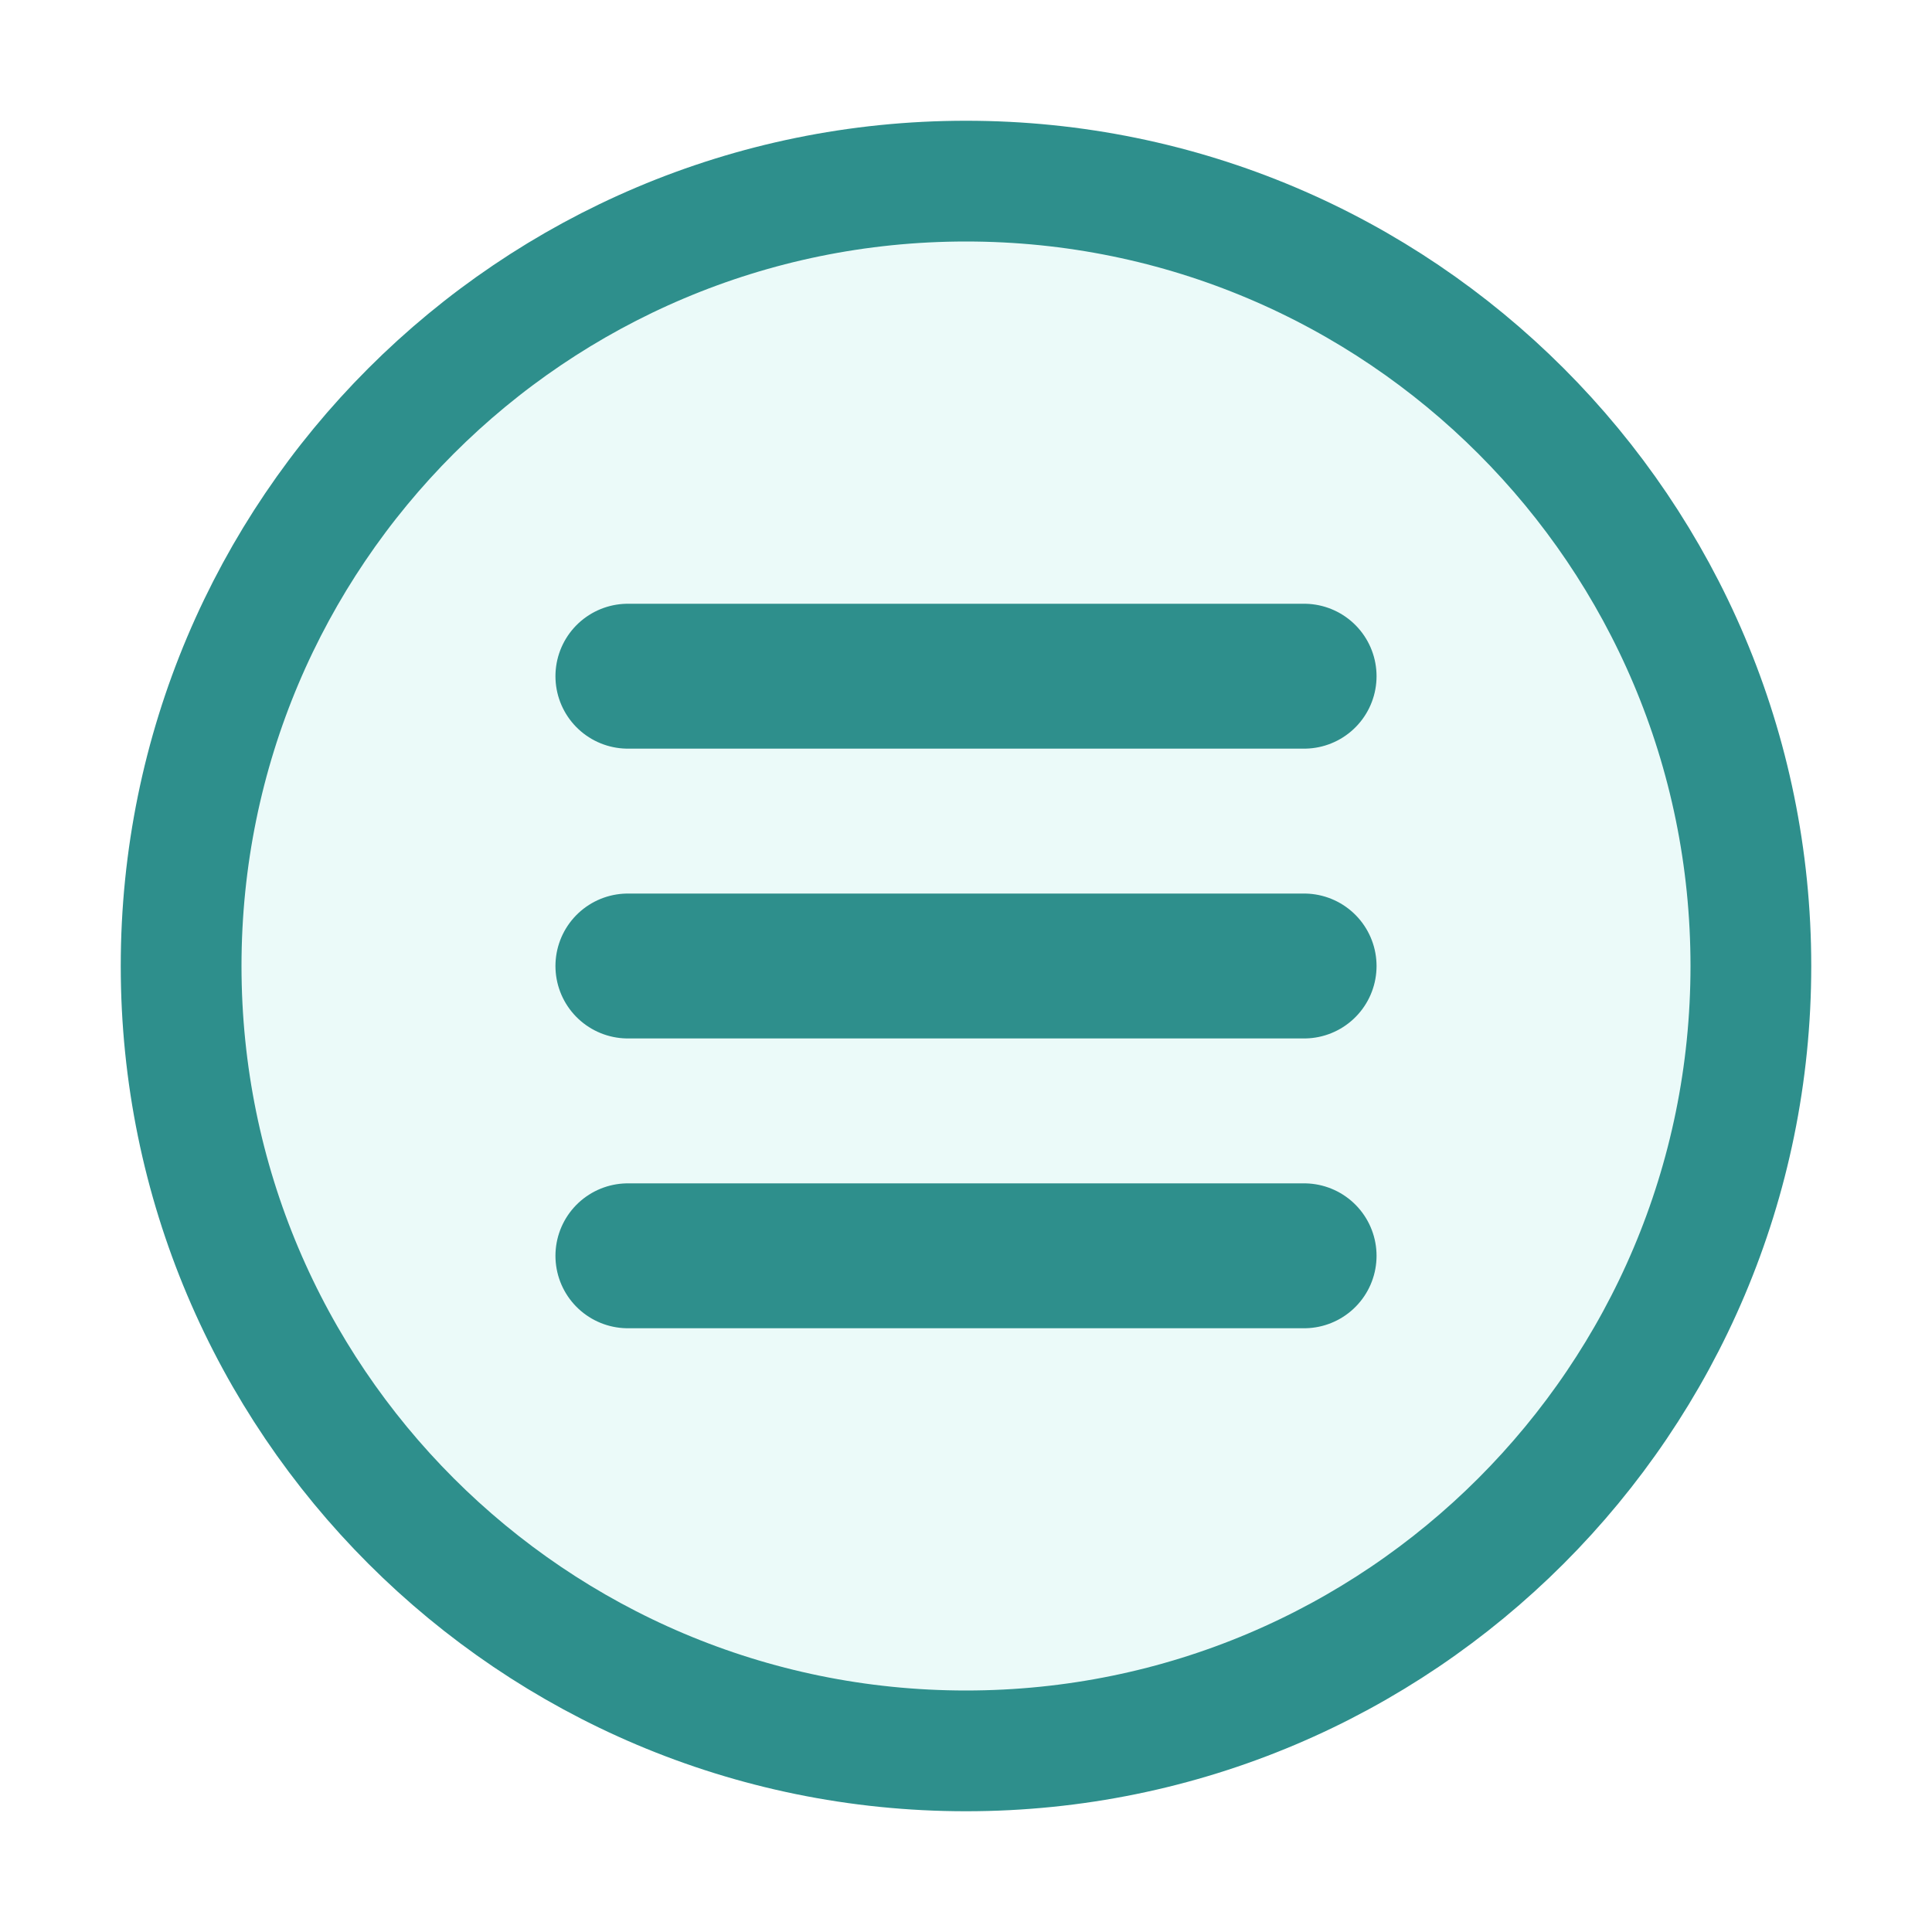
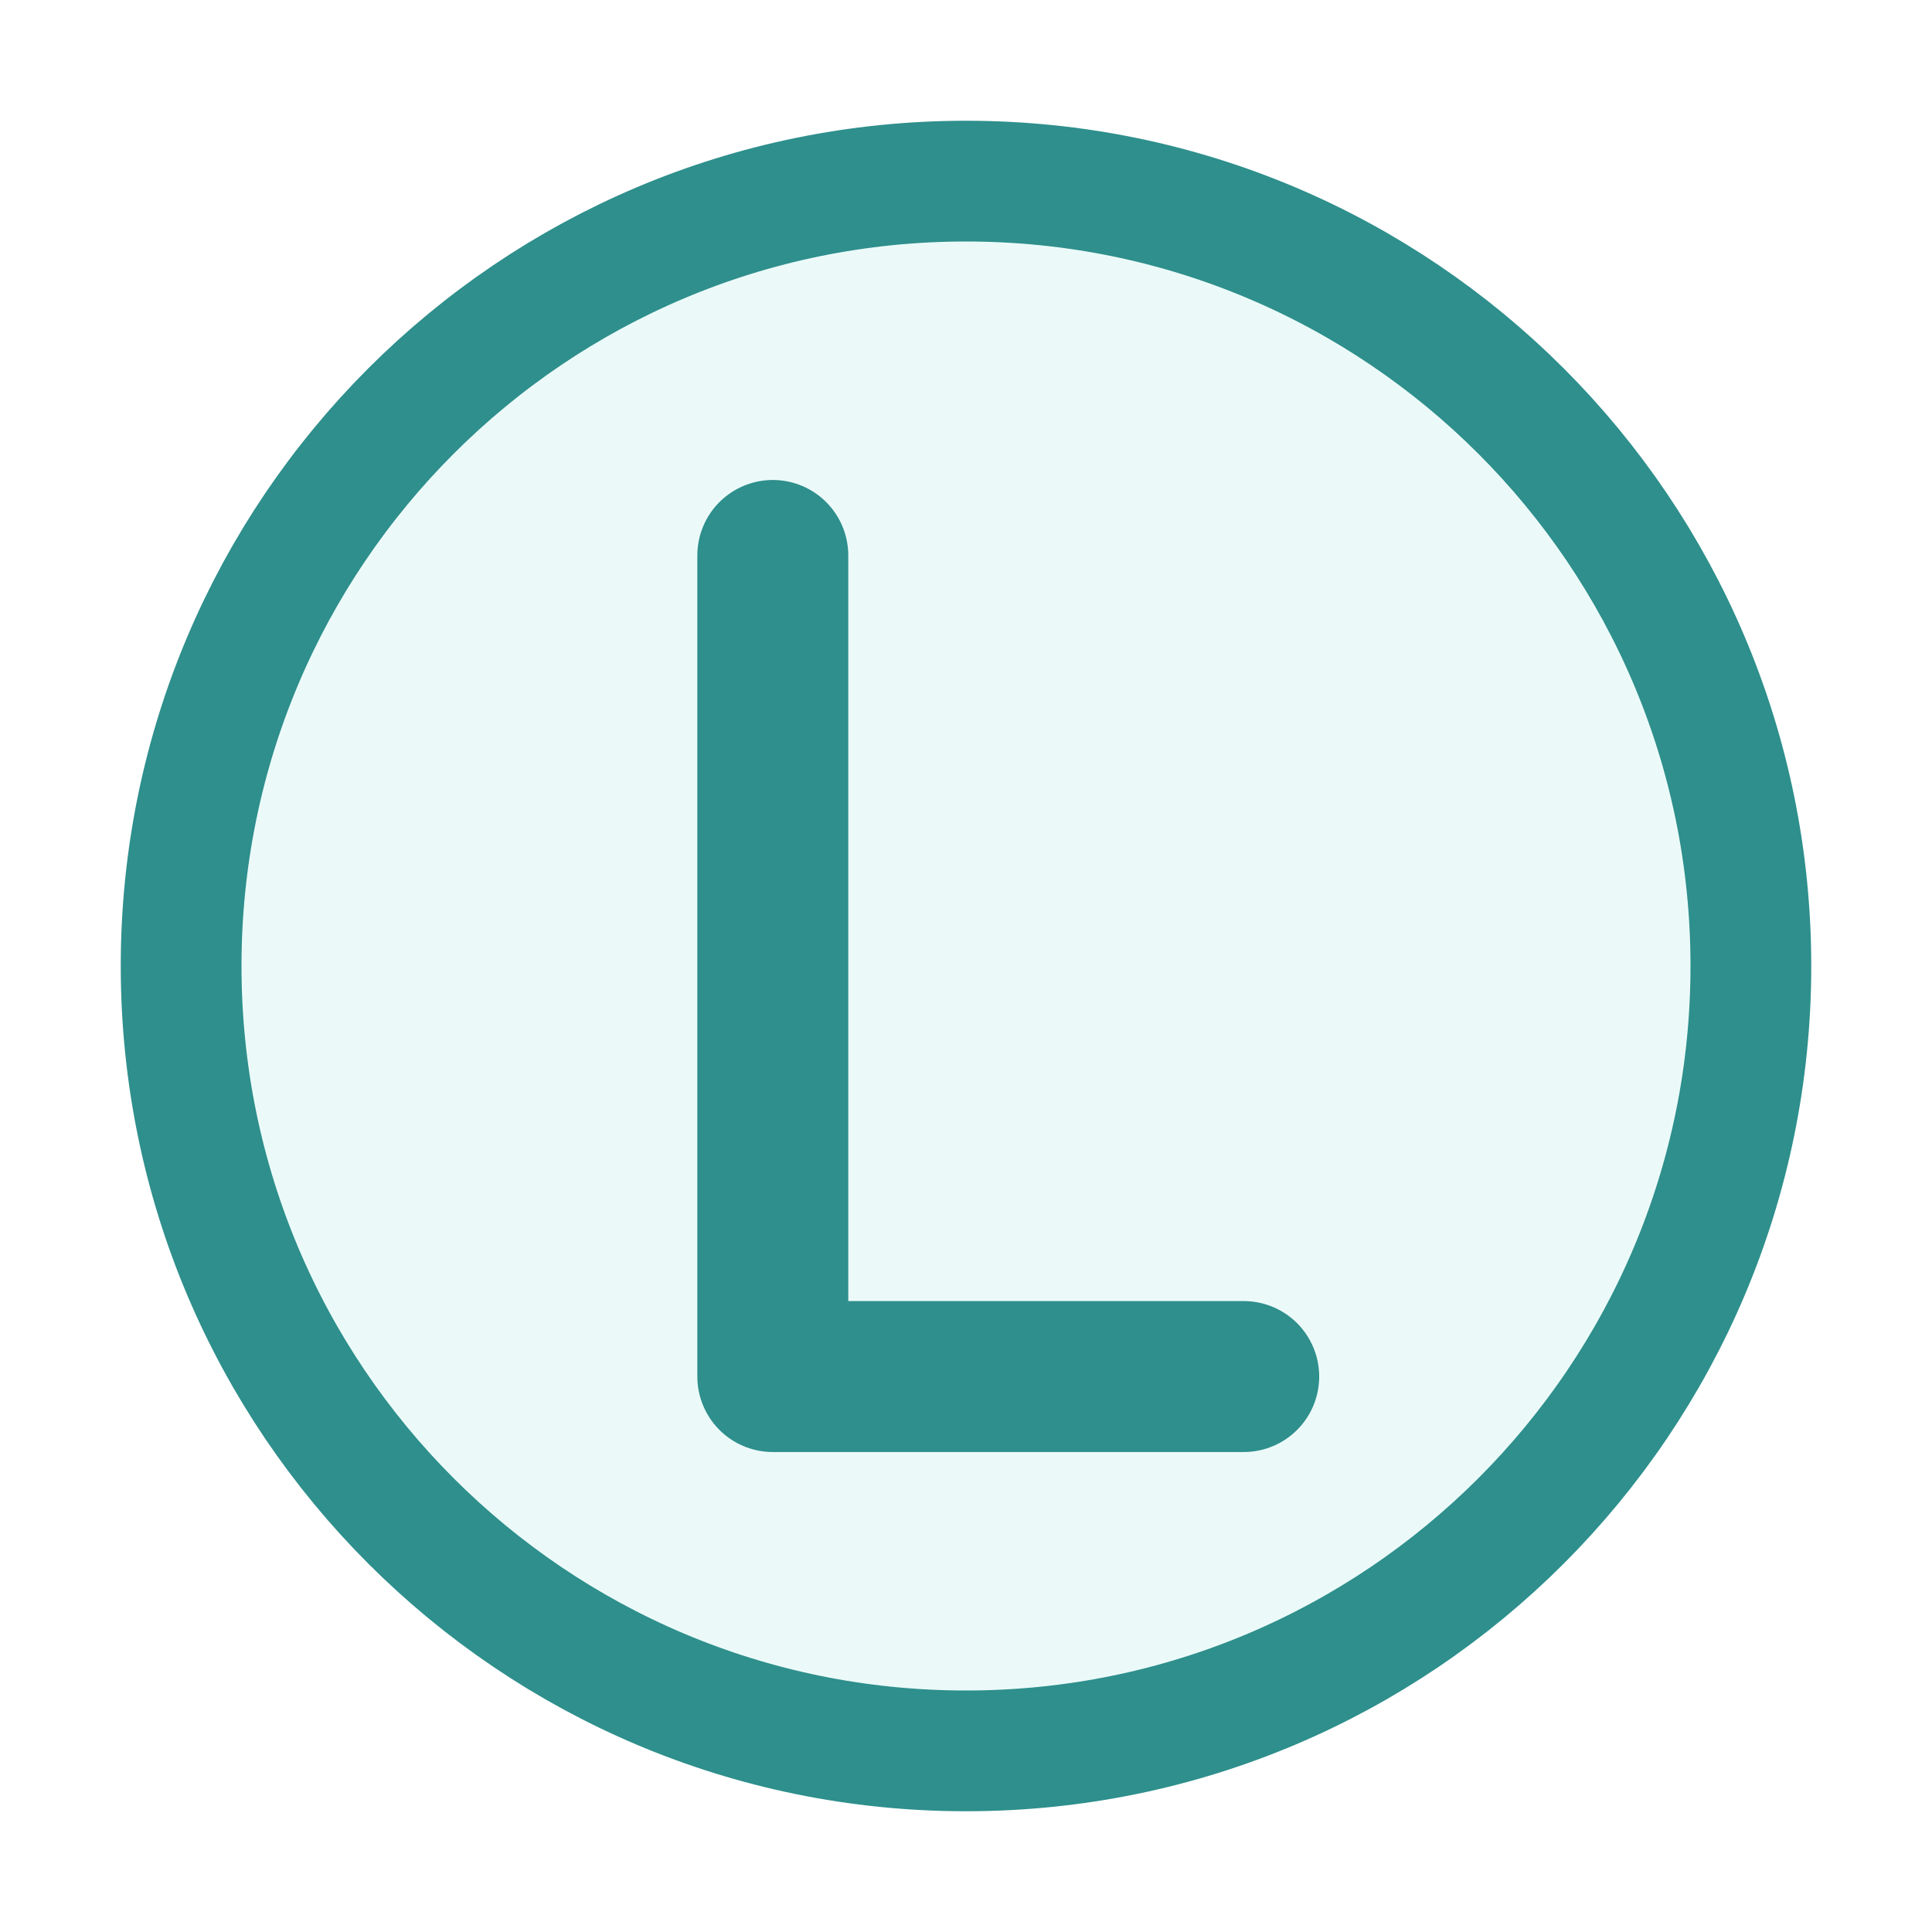
<svg xmlns="http://www.w3.org/2000/svg" width="16" height="16" viewBox="0 0 16 16" fill="none">
  <circle cx="8" cy="8" r="6.5" fill="#EBFAF9" stroke="#2E8F8C" />
-   <path d="M5.2 5.6h5.6M5.2 8h5.6M5.2 10.4h5.6" stroke="#2E8F8C" stroke-width="1.2" stroke-linecap="round" />
+   <path d="M6.4 4.6v6.8h3.9" stroke="#2E8F8C" stroke-width="1.25" stroke-linecap="round" stroke-linejoin="round" />
</svg>
